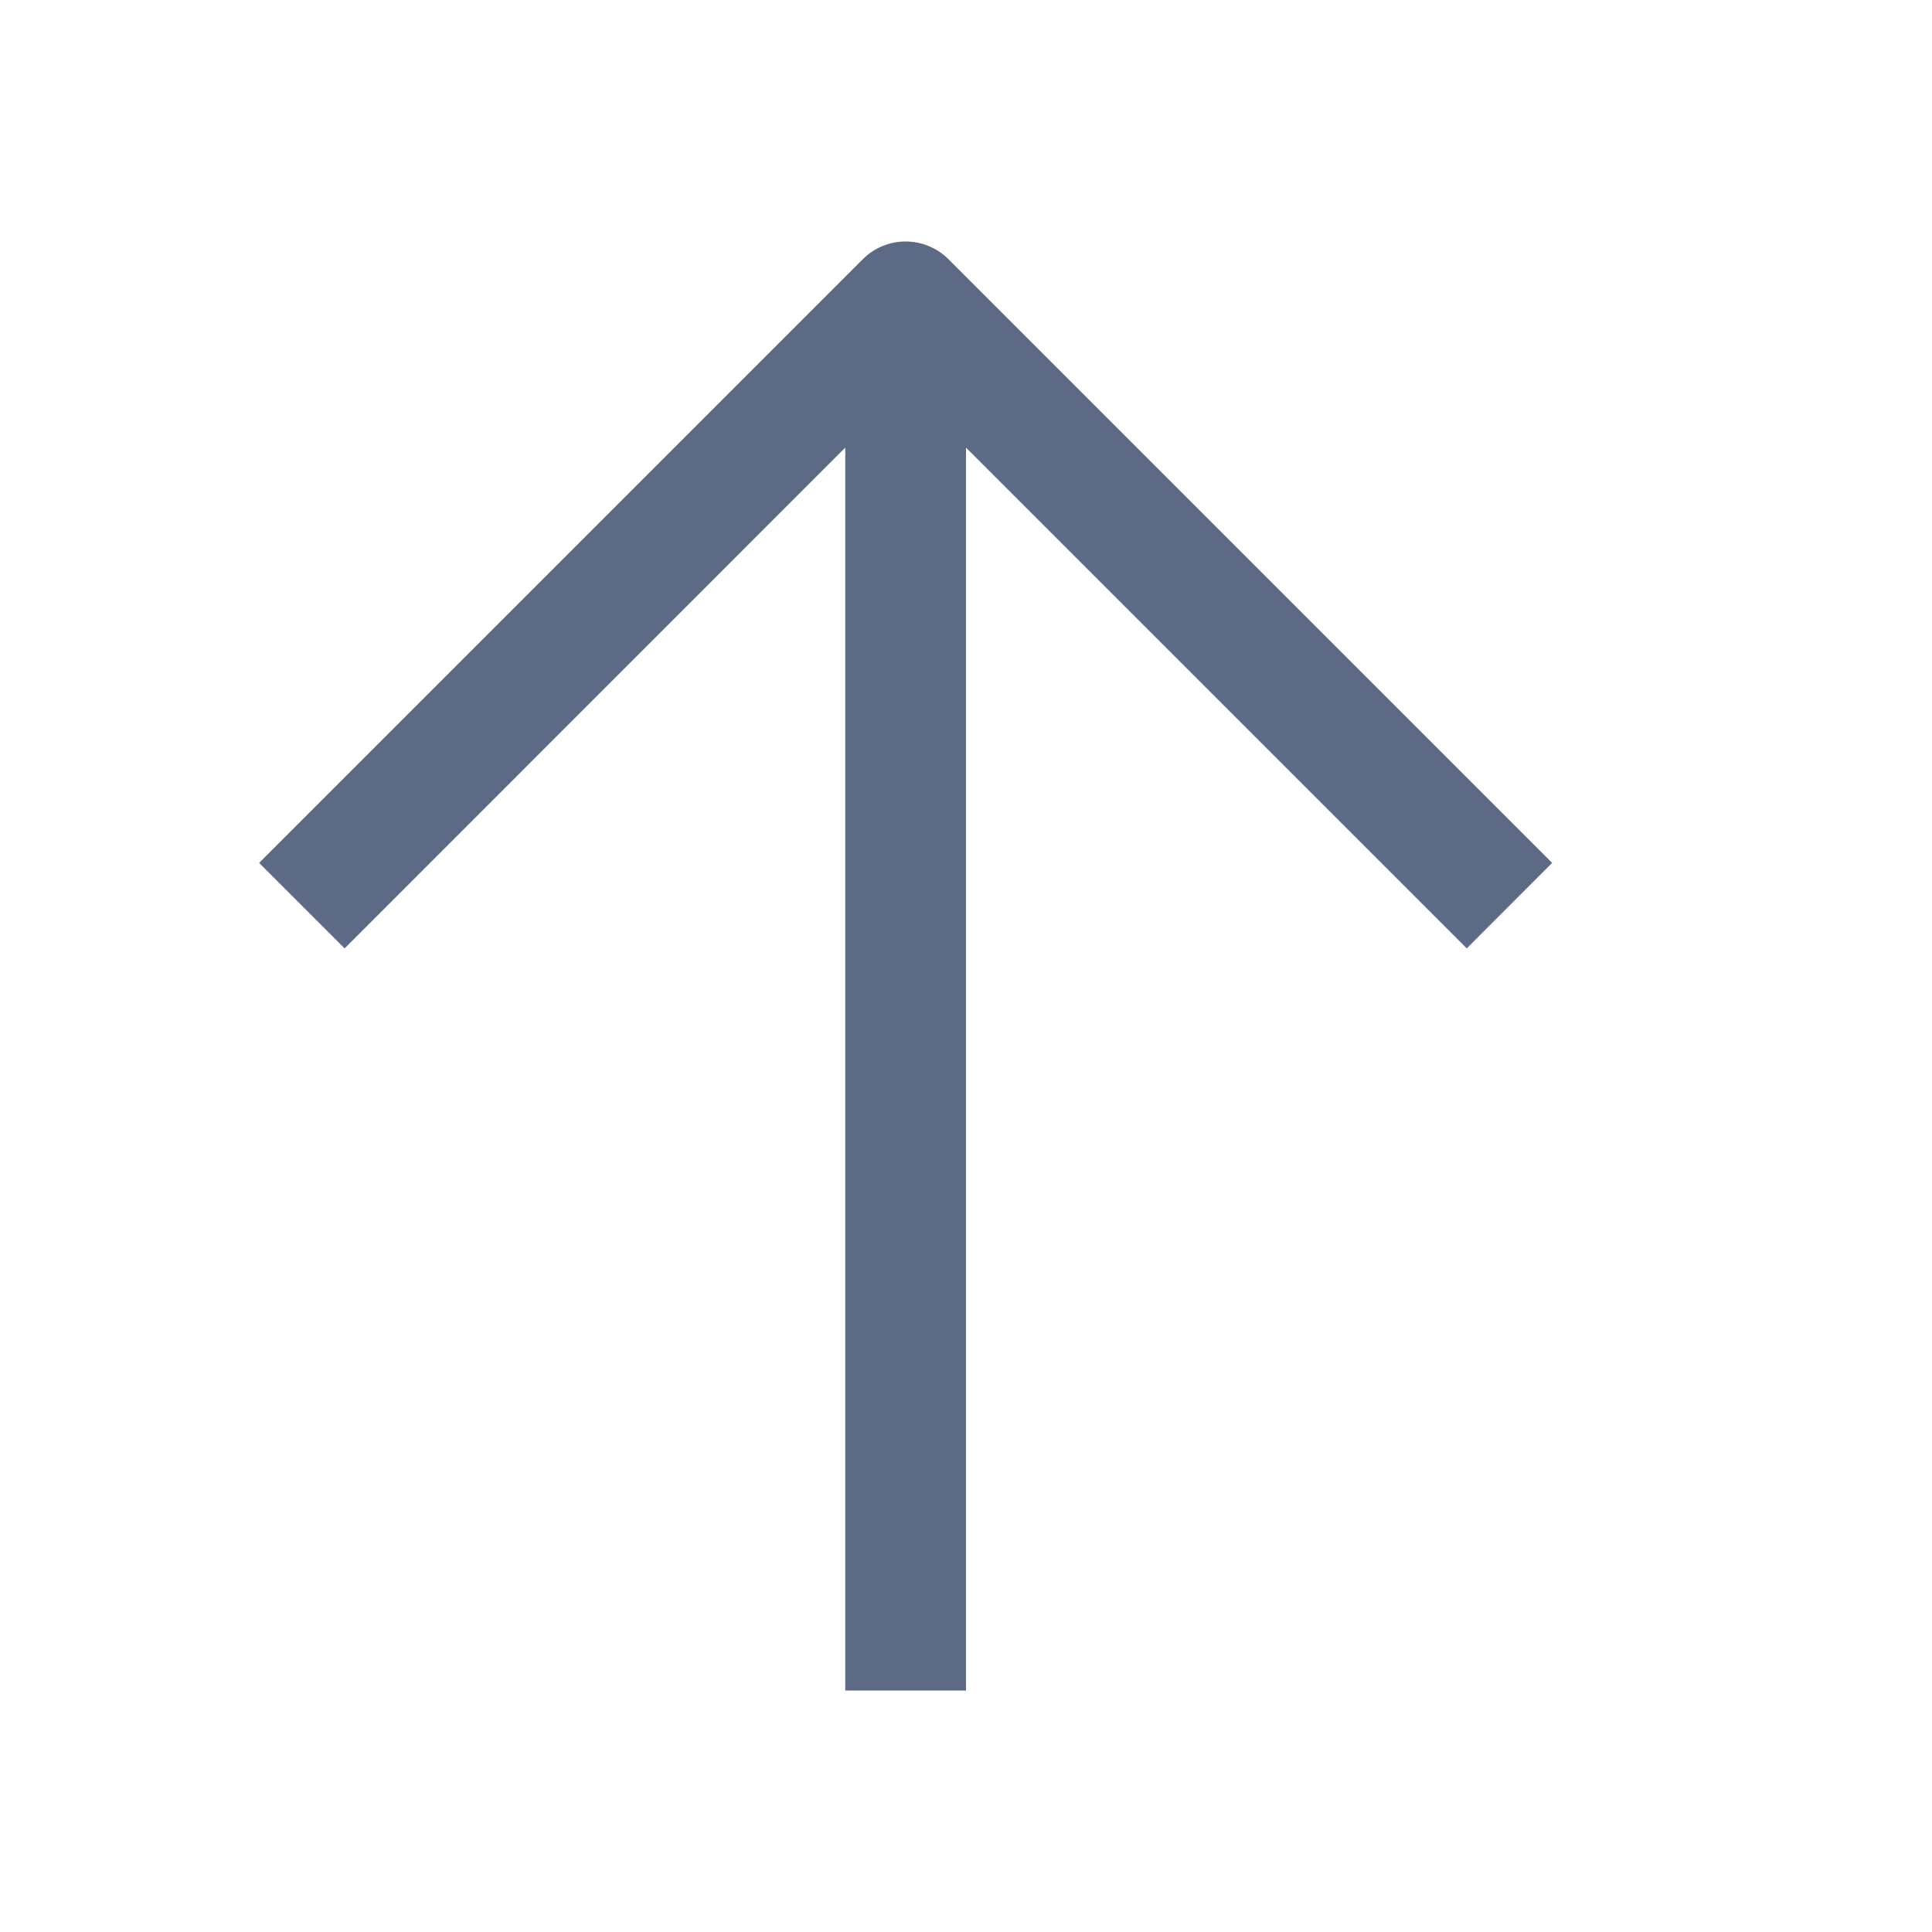
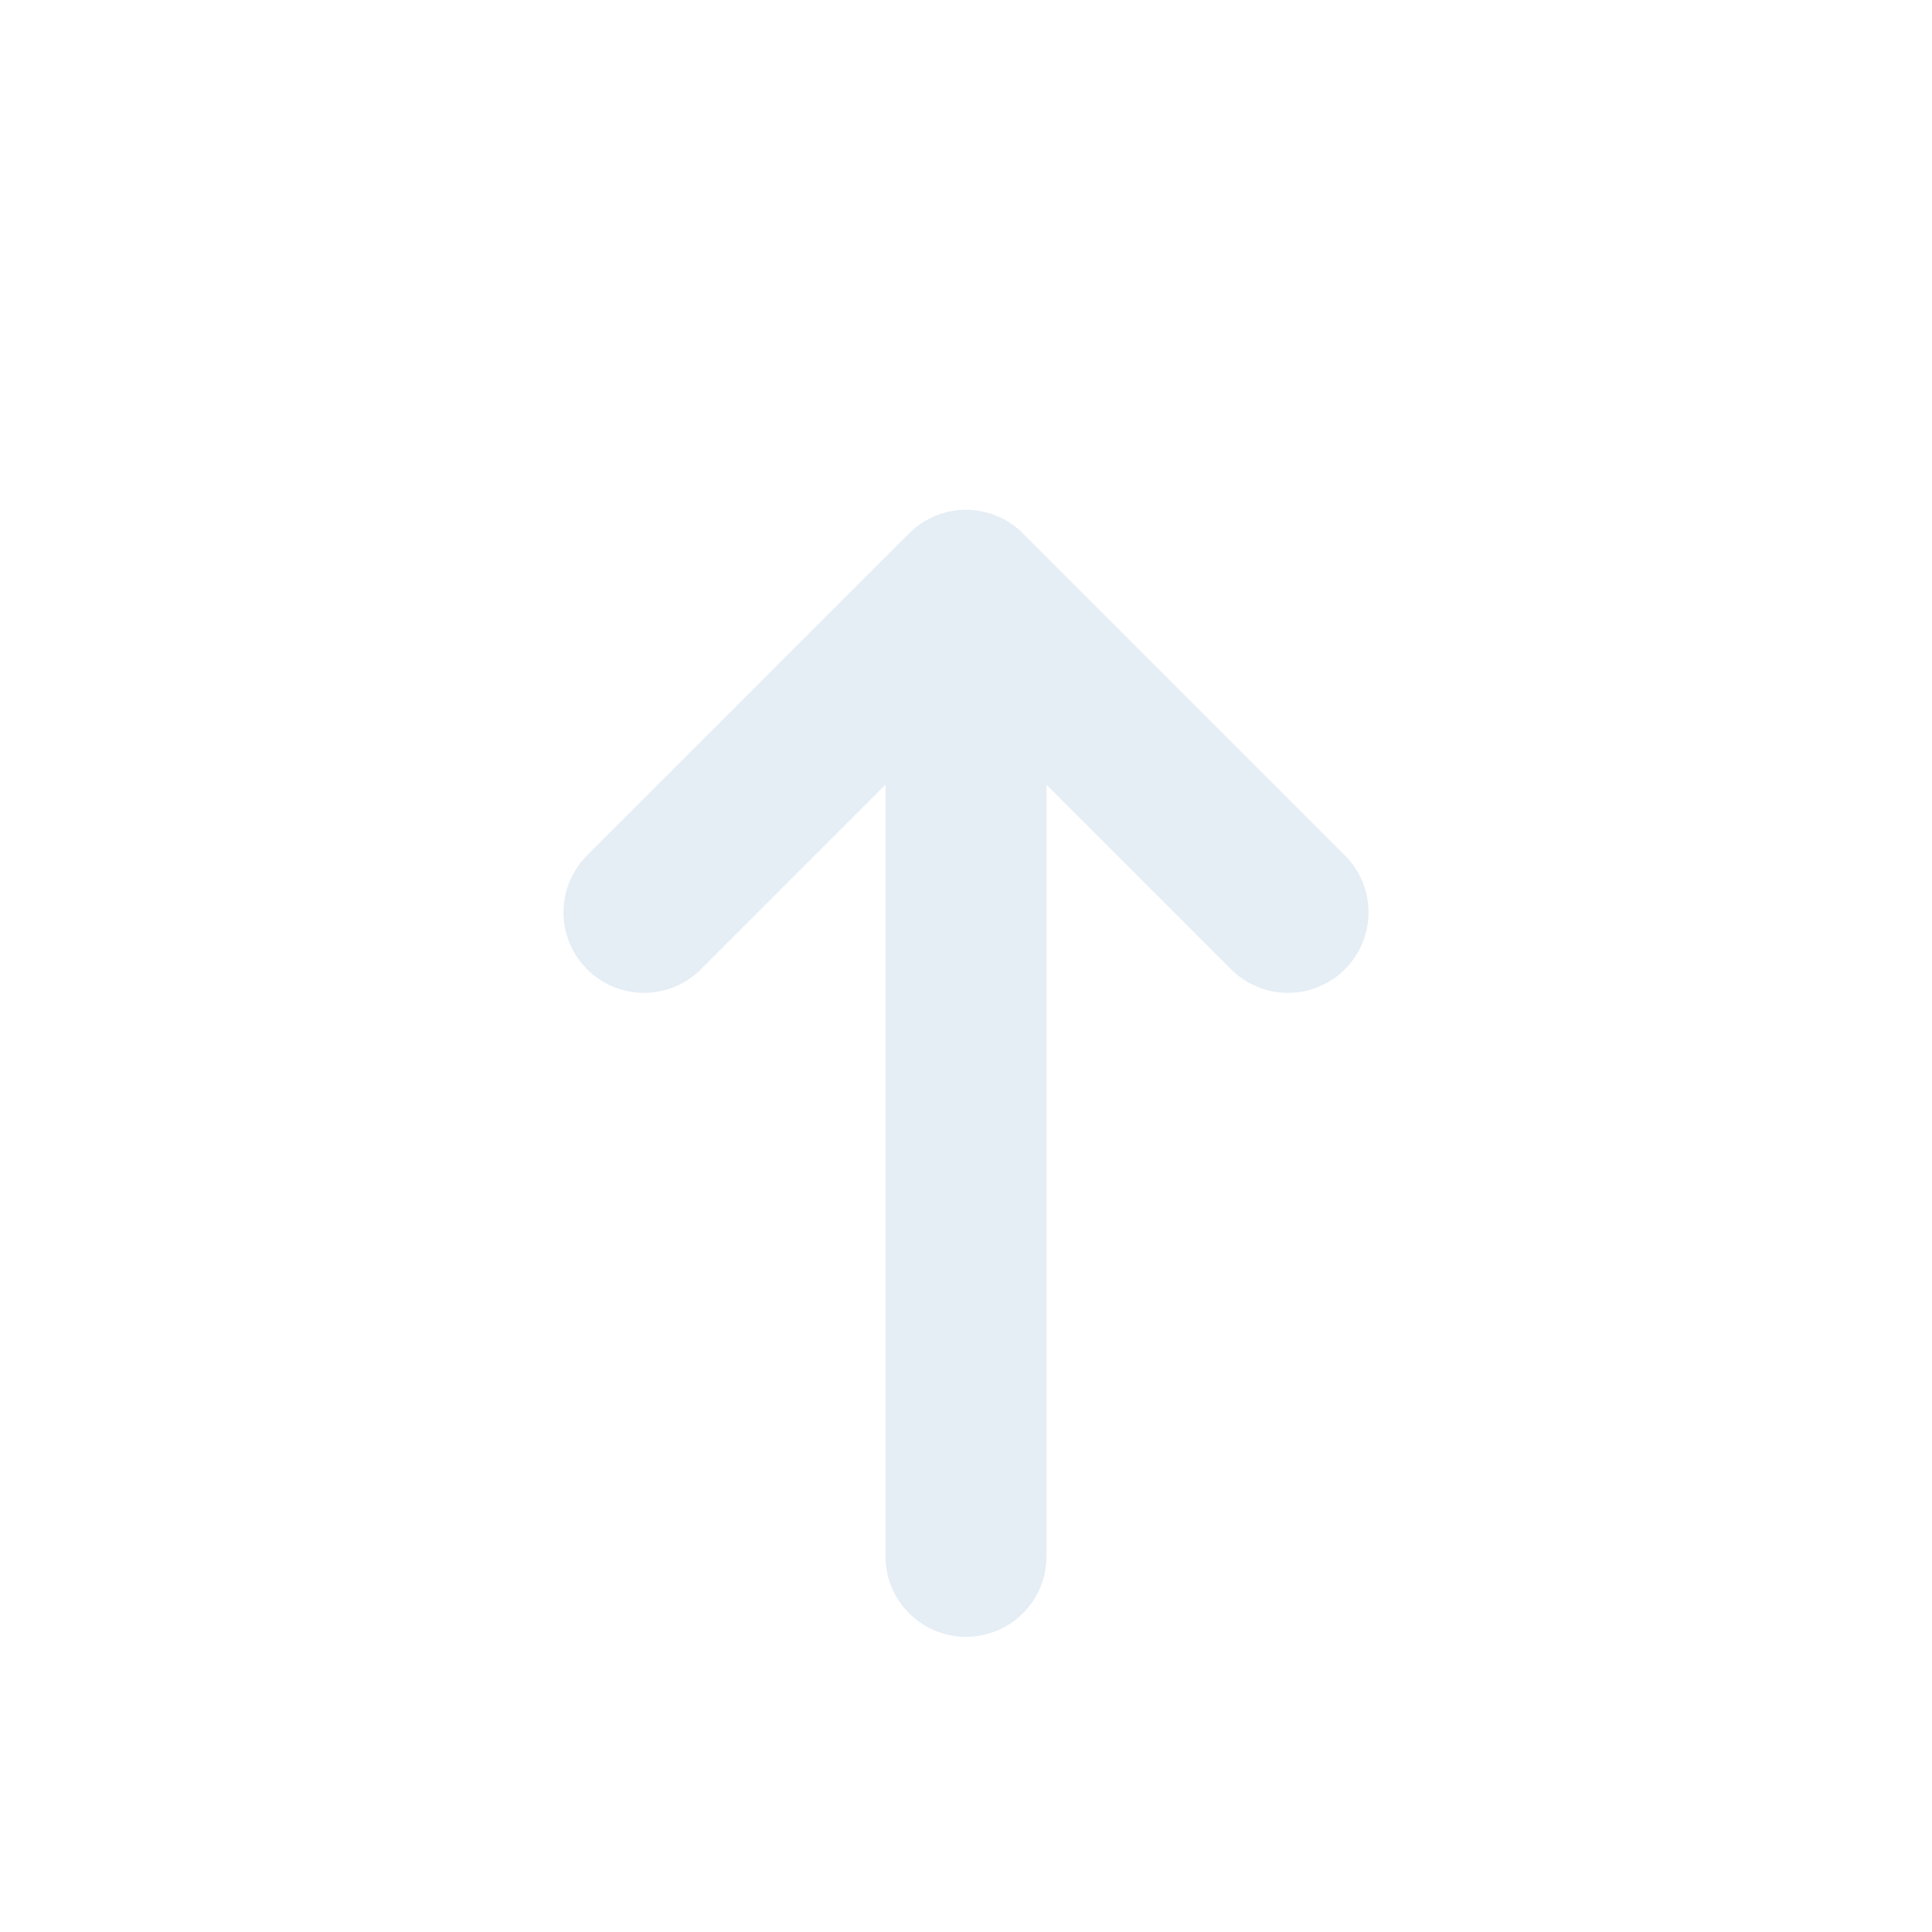
- <svg xmlns="http://www.w3.org/2000/svg" width="16" height="16" fill="none">
-   <path fill="#5D6A85" d="M7.5 2a.5.5 0 0 1 .354.146l5 5-.707.708L8 3.707V14H7V3.707L2.854 7.854l-.708-.708 5-5A.5.5 0 0 1 7.5 2" />
+ <svg xmlns="http://www.w3.org/2000/svg" viewBox="0 0 18 18" width="18" height="18" fill="none">
+   <path d="M9 14.5V5.5M9 5.5l-3 3M9 5.5l3 3" stroke="#E5EDF5" stroke-width="1.5" stroke-linecap="round" stroke-linejoin="round" />
</svg>
